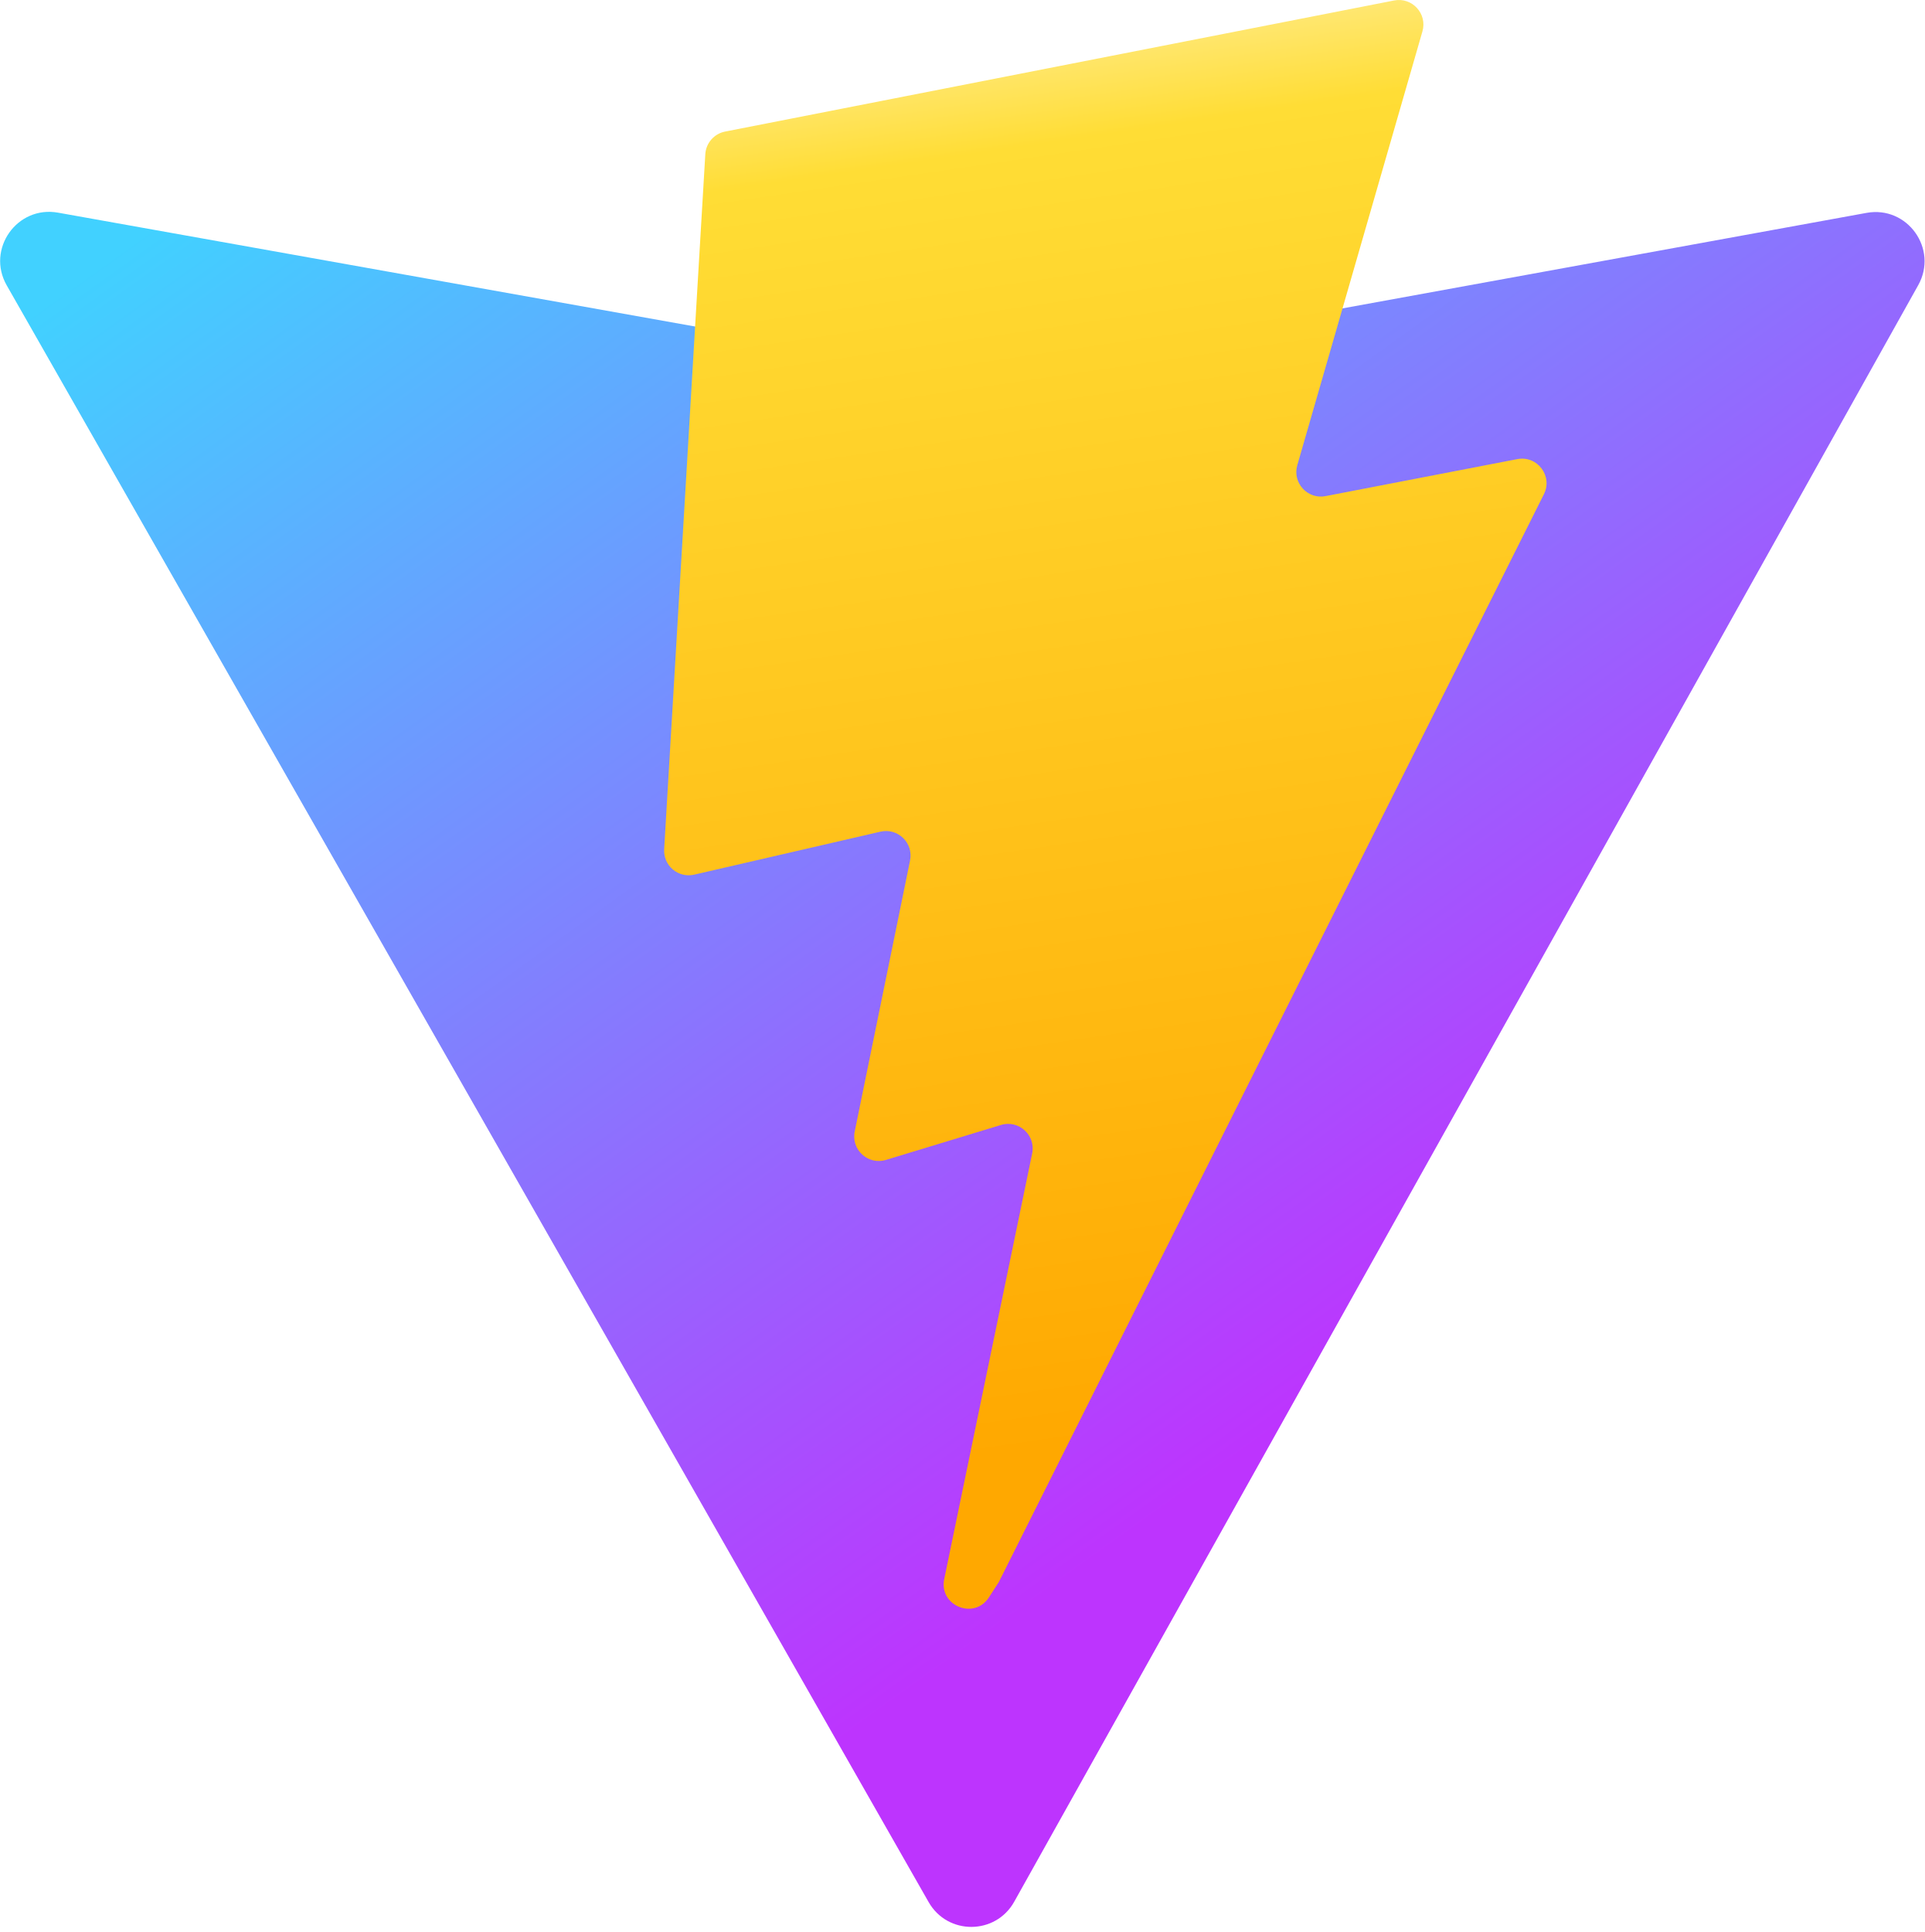
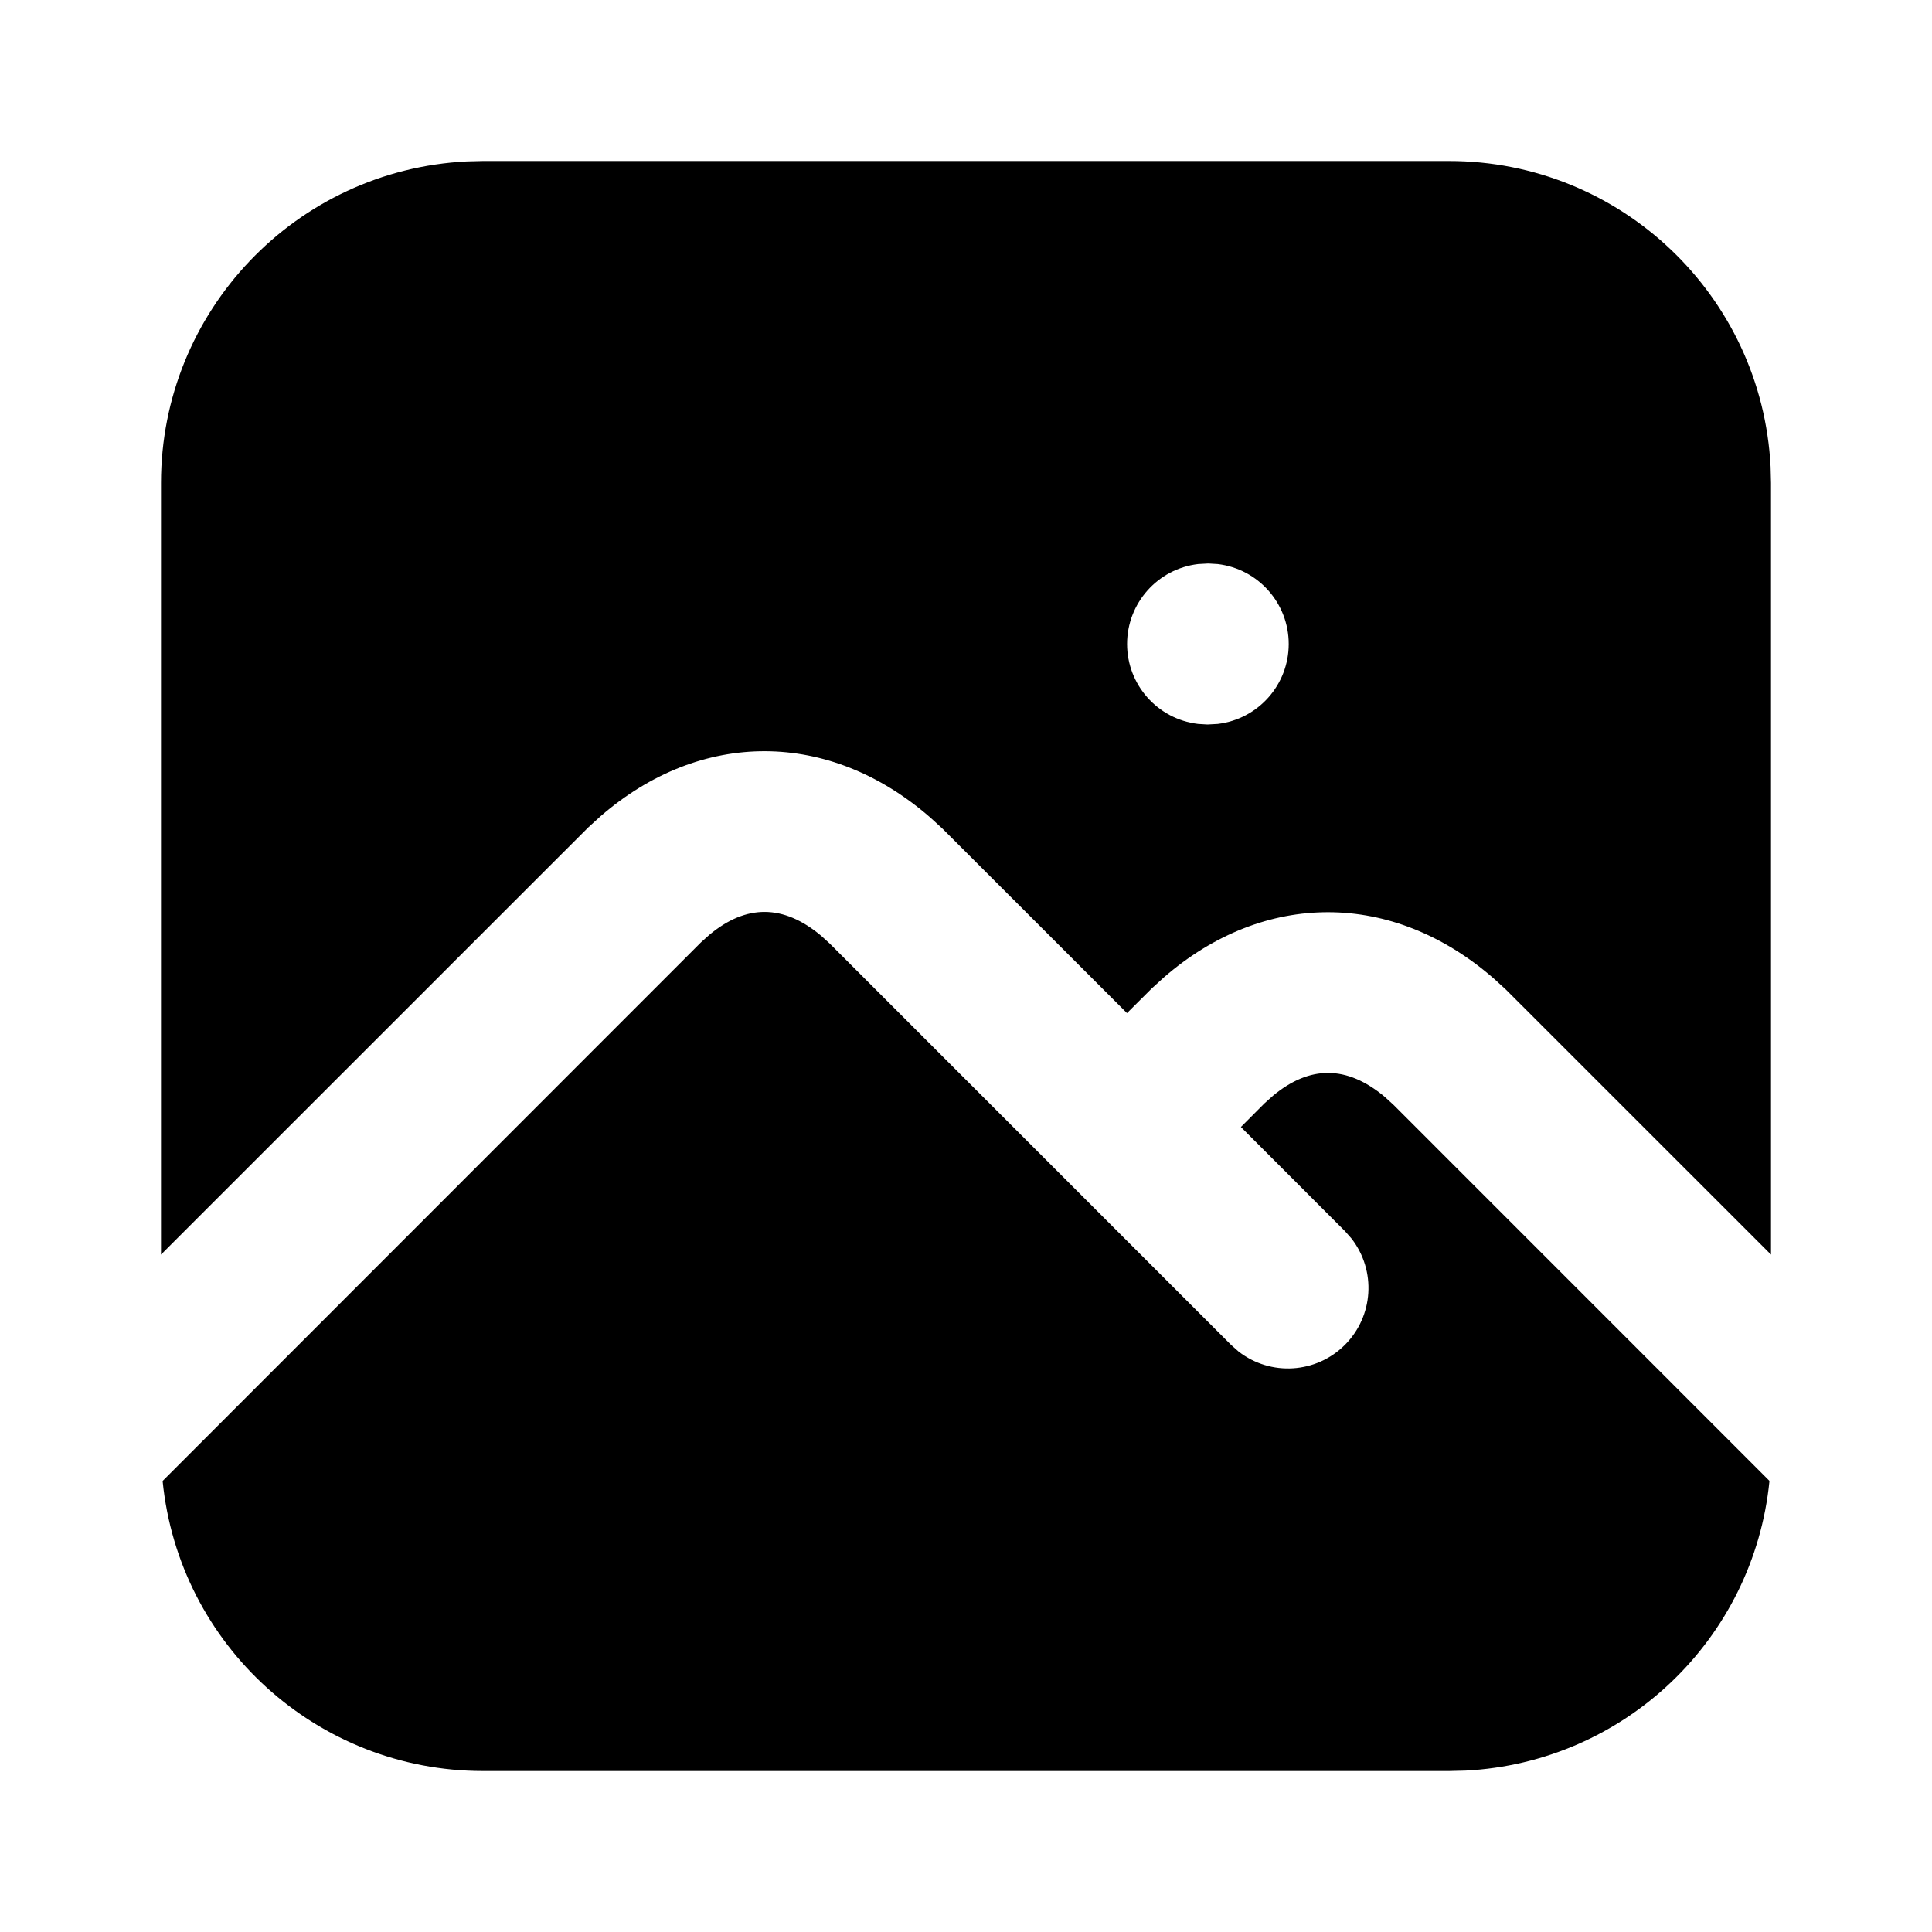
- <svg xmlns="http://www.w3.org/2000/svg" aria-hidden="true" role="img" class="iconify iconify--logos" width="31.88" height="32" preserveAspectRatio="xMidYMid meet" viewBox="0 0 256 257">
-   <defs>
-     <linearGradient id="IconifyId1813088fe1fbc01fb466" x1="-.828%" x2="57.636%" y1="7.652%" y2="78.411%">
-       <stop offset="0%" stop-color="#41D1FF" />
-       <stop offset="100%" stop-color="#BD34FE" />
-     </linearGradient>
-     <linearGradient id="IconifyId1813088fe1fbc01fb467" x1="43.376%" x2="50.316%" y1="2.242%" y2="89.03%">
-       <stop offset="0%" stop-color="#FFEA83" />
-       <stop offset="8.333%" stop-color="#FFDD35" />
-       <stop offset="100%" stop-color="#FFA800" />
-     </linearGradient>
-   </defs>
-   <path fill="url(#IconifyId1813088fe1fbc01fb466)" d="M255.153 37.938L134.897 252.976c-2.483 4.44-8.862 4.466-11.382.048L.875 37.958c-2.746-4.814 1.371-10.646 6.827-9.67l120.385 21.517a6.537 6.537 0 0 0 2.322-.004l117.867-21.483c5.438-.991 9.574 4.796 6.877 9.62Z" />
-   <path fill="url(#IconifyId1813088fe1fbc01fb467)" d="M185.432.063L96.44 17.501a3.268 3.268 0 0 0-2.634 3.014l-5.474 92.456a3.268 3.268 0 0 0 3.997 3.378l24.777-5.718c2.318-.535 4.413 1.507 3.936 3.838l-7.361 36.047c-.495 2.426 1.782 4.5 4.151 3.78l15.304-4.649c2.372-.72 4.652 1.36 4.15 3.788l-11.698 56.621c-.732 3.542 3.979 5.473 5.943 2.437l1.313-2.028l72.516-144.72c1.215-2.423-.88-5.186-3.54-4.672l-25.505 4.922c-2.396.462-4.435-1.77-3.759-4.114l16.646-57.705c.677-2.35-1.37-4.583-3.769-4.113Z" />
+ <svg xmlns="http://www.w3.org/2000/svg" class="icon icon-tabler icon-tabler-photo-filled" width="40" height="40" viewBox="0 0 24 24" stroke-width="1.5" stroke="#00abfb" fill="none" stroke-linecap="round" stroke-linejoin="round">
+   <path stroke="none" d="M0 0h24v24H0z" fill="none" />
+   <path d="M8.813 11.612c.457 -.38 .918 -.38 1.386 .011l.108 .098l4.986 4.986l.094 .083a1 1 0 0 0 1.403 -1.403l-.083 -.094l-1.292 -1.293l.292 -.293l.106 -.095c.457 -.38 .918 -.38 1.386 .011l.108 .098l4.674 4.675a4 4 0 0 1 -3.775 3.599l-.206 .005h-12a4 4 0 0 1 -3.98 -3.603l6.687 -6.69l.106 -.095zm9.187 -9.612a4 4 0 0 1 3.995 3.8l.005 .2v9.585l-3.293 -3.292l-.15 -.137c-1.256 -1.095 -2.85 -1.097 -4.096 -.017l-.154 .14l-.307 .306l-2.293 -2.292l-.15 -.137c-1.256 -1.095 -2.85 -1.097 -4.096 -.017l-.154 .14l-5.307 5.306v-9.585a4 4 0 0 1 3.8 -3.995l.2 -.005h12zm-2.99 5l-.127 .007a1 1 0 0 0 0 1.986l.117 .007l.127 -.007a1 1 0 0 0 0 -1.986l-.117 -.007z" stroke-width="0" fill="currentColor" />
</svg>
